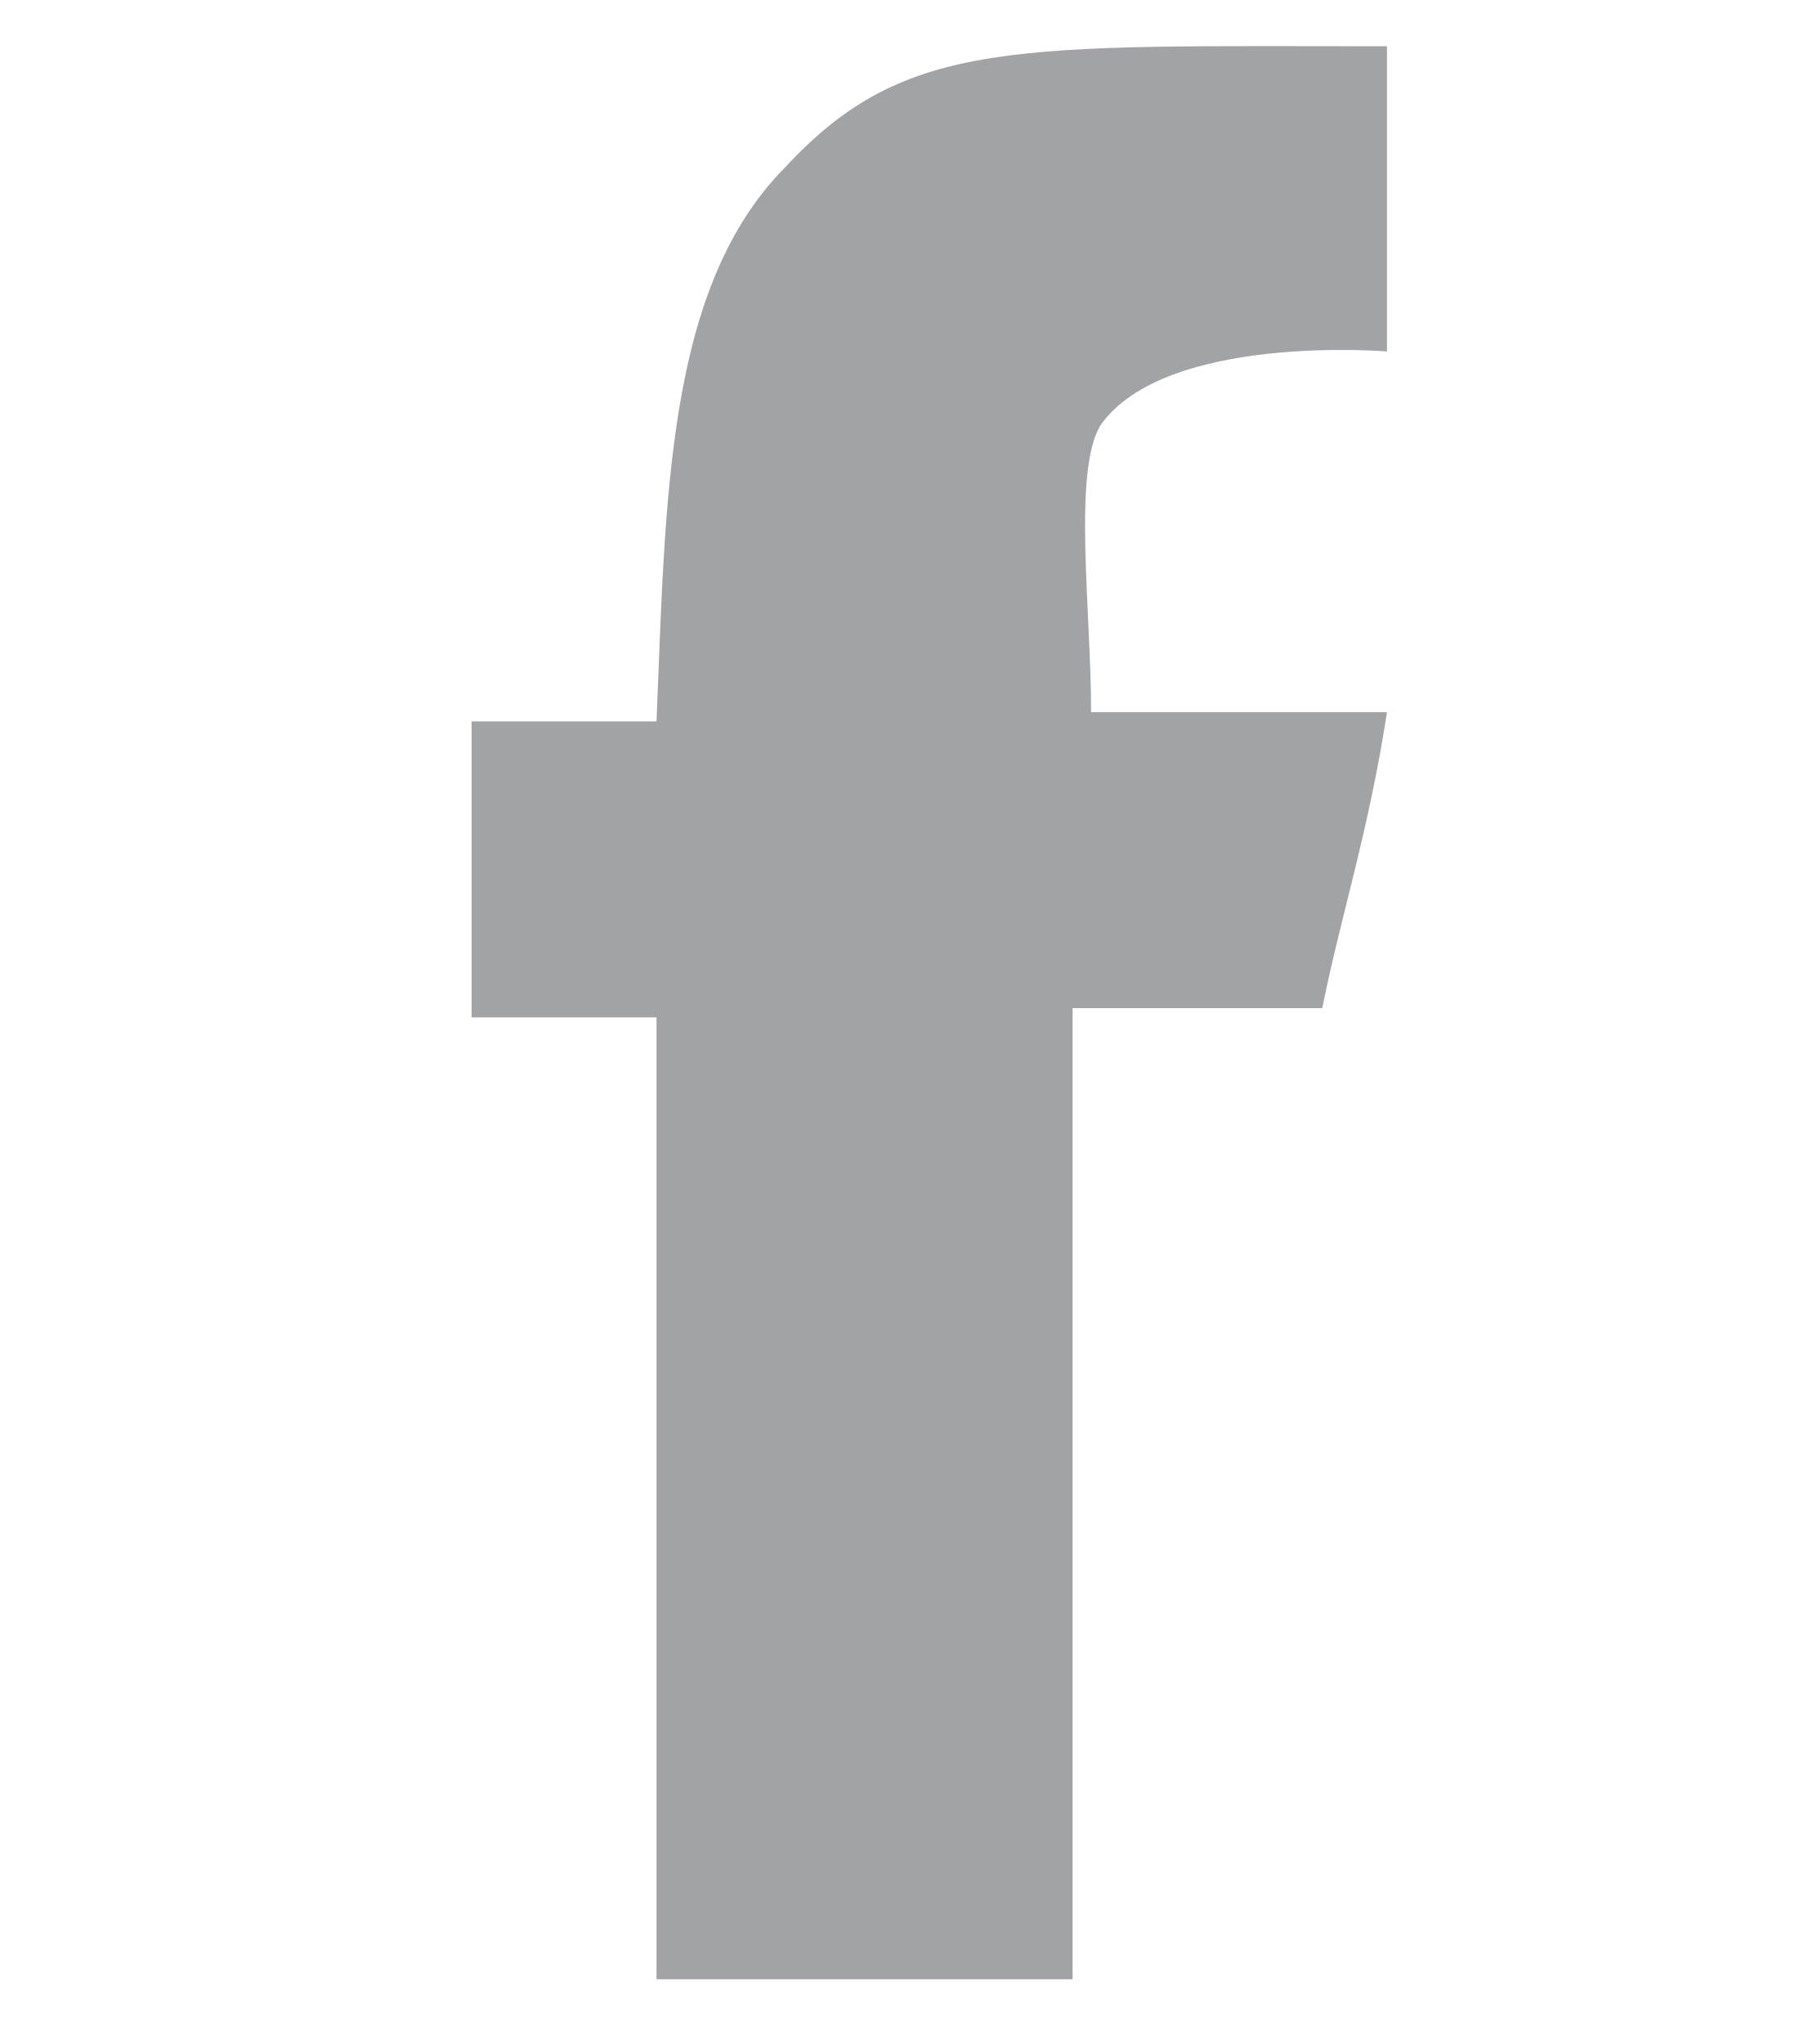
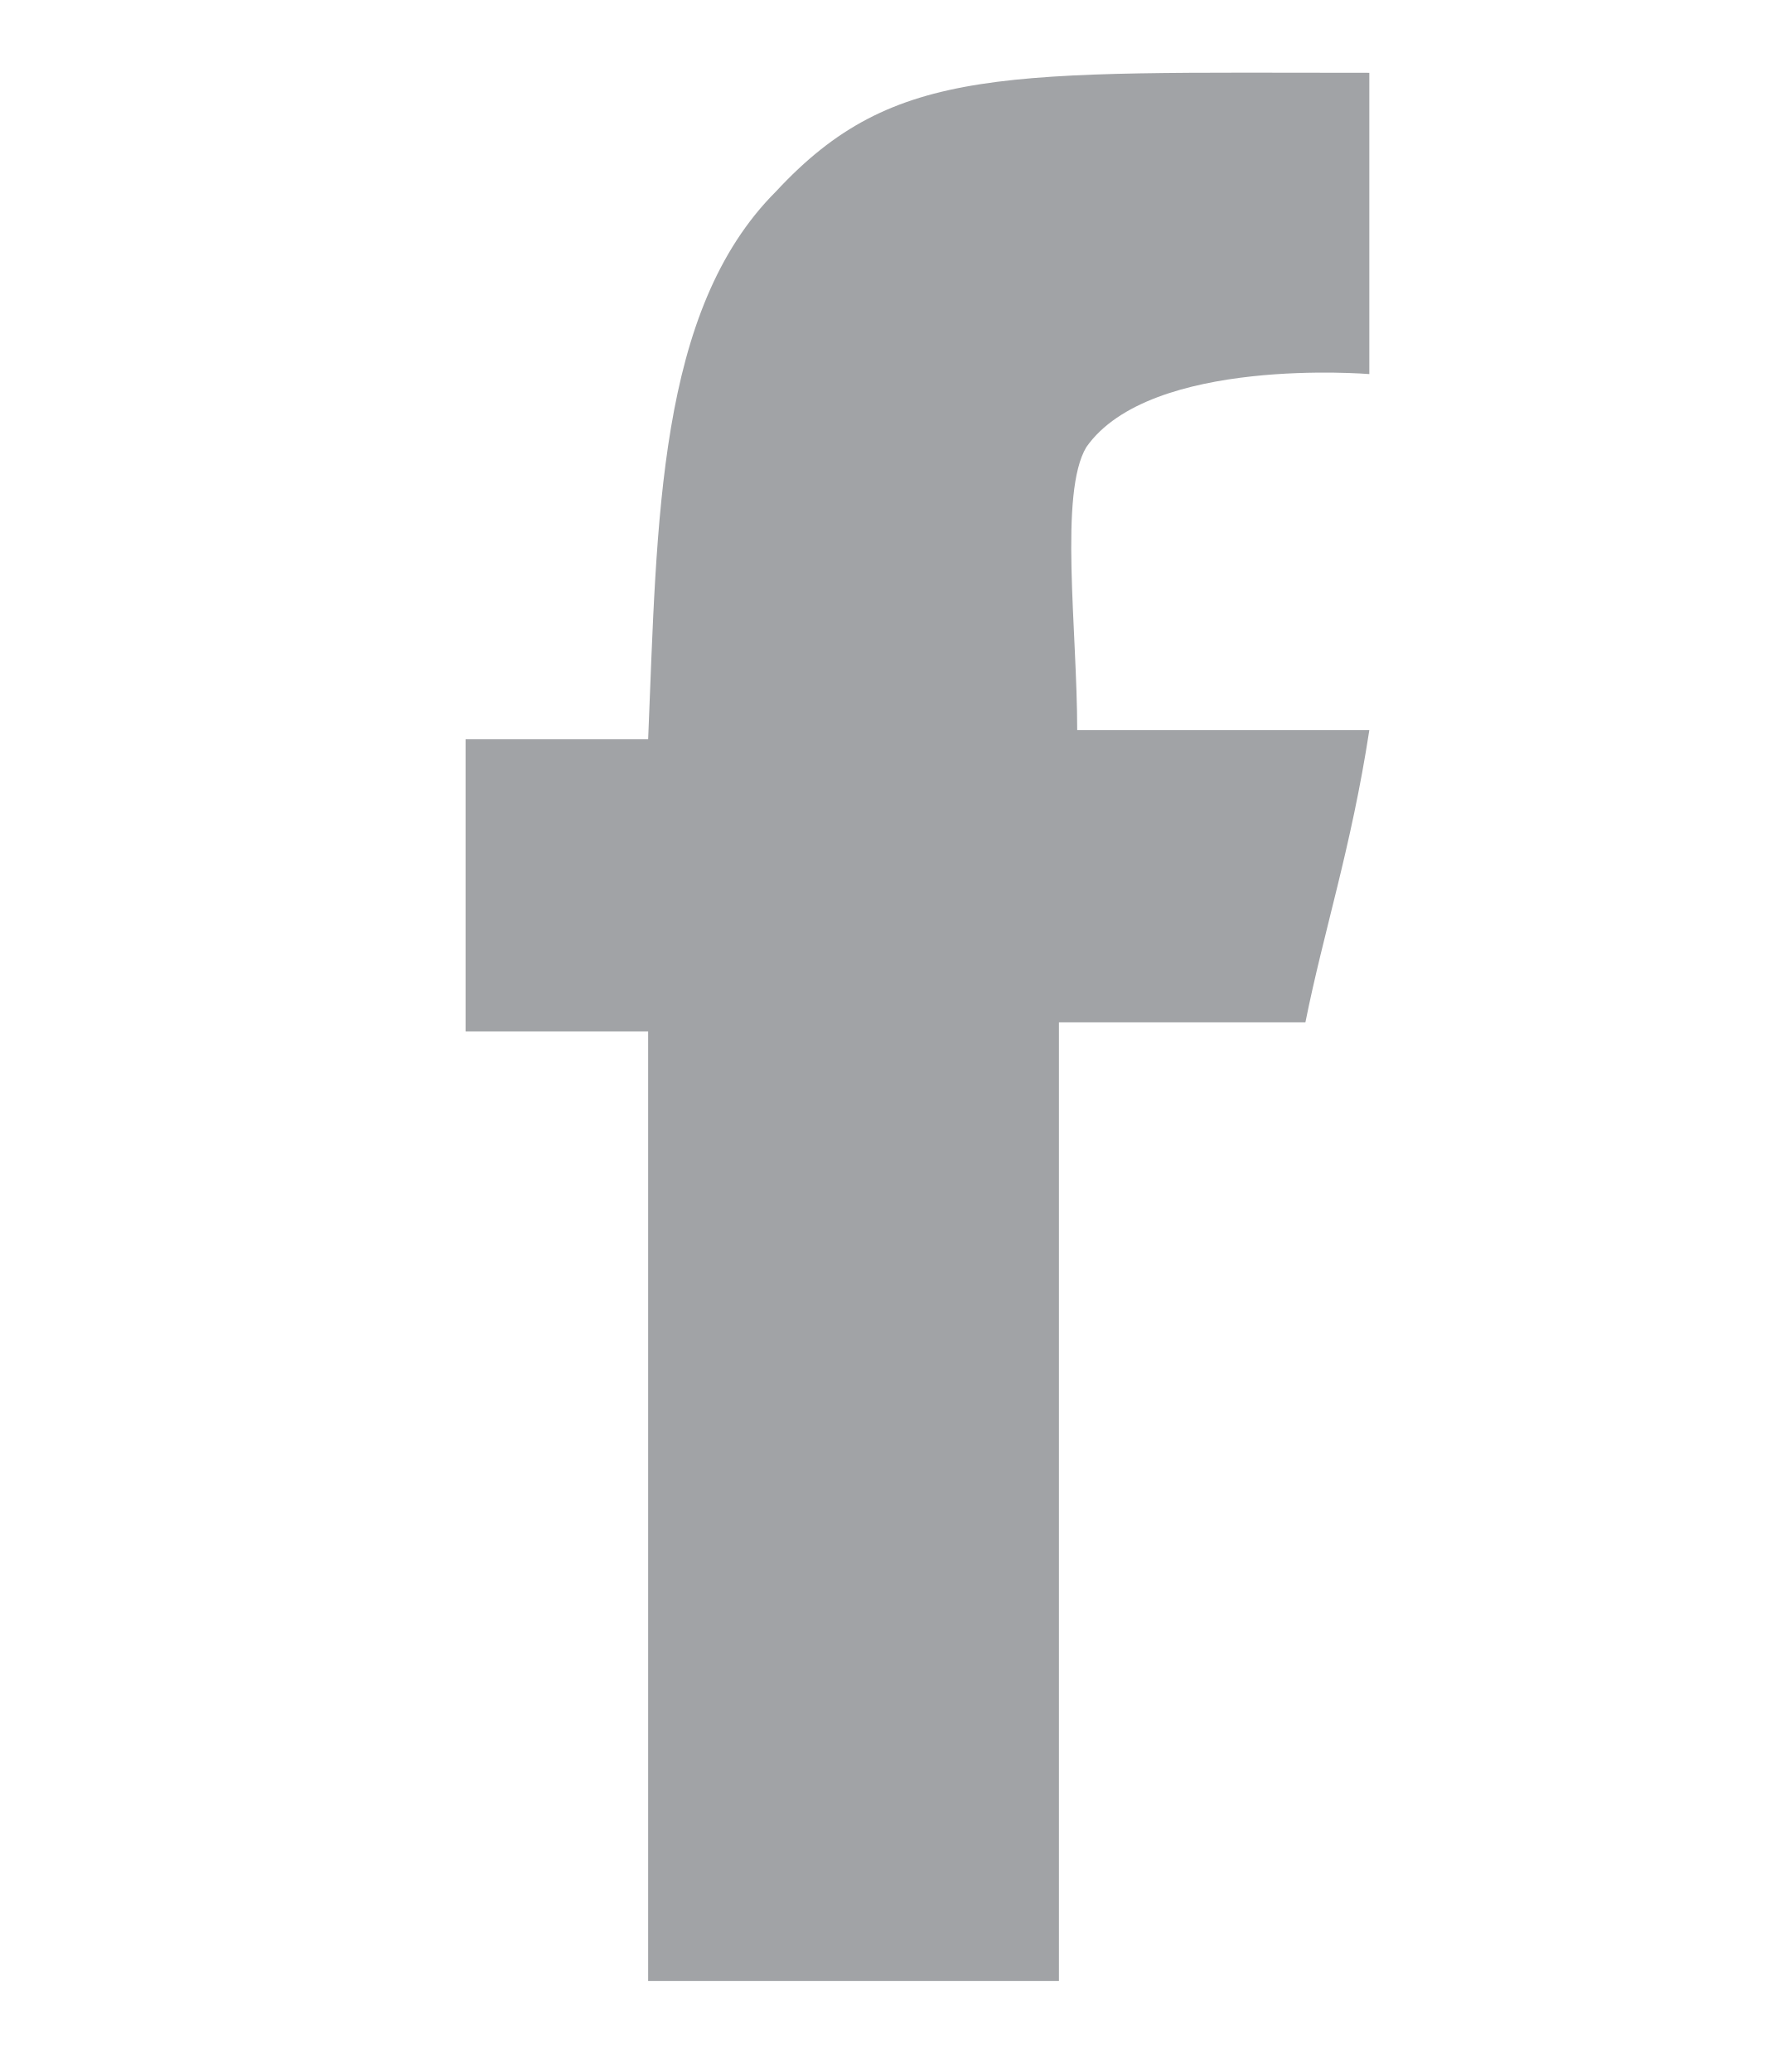
- <svg xmlns="http://www.w3.org/2000/svg" version="1.1" id="Layer_1" x="0px" y="0px" width="19.6px" height="22.1px" viewBox="294.4 115.2 19.6 22.1" enable-background="new 294.4 115.2 19.6 22.1" xml:space="preserve">
+ <svg xmlns="http://www.w3.org/2000/svg" version="1.1" id="Layer_1" x="0px" y="0px" width="19px" height="22px" viewBox="294.4 115.2 19.6 22.1" enable-background="new 294.4 115.2 19.6 22.1" xml:space="preserve">
  <path id="google_plus_2_" display="none" fill="#A1A3A6" d="M497.6,277v86.5h-34V277h-86.5v-34h86.5v-86.5h34V243h86.5v34H497.6z   M256.5,190.5c30.9,18.5,49.5,46.4,49.5,80.4c0,30.9-18.5,55.6-43.3,74.2c-24.7,18.5-30.9,27.8-30.9,43.3  c0,12.4,24.7,37.1,40.2,46.4c40.2,27.8,49.5,52.5,49.5,92.7c0,52.5-49.5,111.3-145.3,111.3c-83.5,0-154.5-40.2-154.5-92.7  S86.5,440.8,170,440.8c9.3,0,18.5,0,24.7,0c-12.4-9.3-18.5-24.7-18.5-40.2c3.1-9.3,6.2-18.5,9.3-27.8c-3.1,0-9.3,0-12.4,0  c-68,0-114.4-49.5-114.4-108.2c0-55.6,61.8-108.2,129.8-108.2c37.1,0,148.4,0,148.4,0l-34,34h-46.4V190.5z M188.5,456.3  c-55.6,0-108.2,34-108.2,74.2c0,43.3,40.2,74.2,98.9,74.2c80.4,0,108.2-27.8,108.2-71.1c0-6.2,0-9.3-3.1-15.5  c-6.2-24.7-27.8-37.1-58.7-55.6C213.3,456.3,200.9,456.3,188.5,456.3z M250.4,273.9c-6.2-49.5-43.3-89.6-80.4-89.6  s-64.9,37.1-55.6,86.5c6.2,46.4,40.2,86.5,80.4,89.6C231.8,360.5,259.6,323.4,250.4,273.9z" />
  <path id="twitter_2_" display="none" fill="#A1A3A6" d="M404.9,168.8c43.3,0,68,15.5,89.6,37.1c18.5-3.1,43.3-12.4,58.7-18.5  c6.2-3.1,9.3-6.2,15.5-9.3c-9.3,21.6-18.5,40.2-37.1,52.5c-3.1,3.1-9.3,6.2-12.4,9.3l0,0c24.7,0,46.4-12.4,64.9-18.5l0,0  c-9.3,15.5-24.7,34-40.2,43.3c-6.2,6.2-12.4,9.3-18.5,15.5c0,27.8,0,52.5-6.2,74.2c-27.8,129.8-105.1,216.4-225.6,253.5  c-43.3,12.4-114.4,18.5-163.8,6.2c-24.7-6.2-46.4-12.4-68-21.6c-12.4-6.2-21.6-9.3-34-15.5c-3.1-3.1-6.2-3.1-9.3-6.2  c12.4,0,24.7,3.1,37.1,0s21.6,0,34-3.1c24.7-6.2,49.5-12.4,68-24.7c9.3-6.2,24.7-12.4,30.9-21.6c-12.4,0-24.7-3.1-34-6.2  c-37.1-12.4-58.7-37.1-74.2-74.2c12.4,0,43.3,3.1,52.5-3.1c-15.5,0-27.8-9.3-37.1-15.5c-30.9-18.5-55.6-49.5-52.5-98.9  c3.1,3.1,9.3,3.1,12.4,6.2C68,339,74.1,339,83.4,342.1c3.1,0,12.4,3.1,15.5,0l0,0c-6.2-6.2-15.5-9.3-21.6-18.5  c-18.5-24.7-37.1-58.7-24.7-105.1c3.1-12.4,6.2-21.6,12.4-30.9l0,0c3.1,6.2,6.2,9.3,9.3,12.4c9.3,12.4,21.6,21.6,34,34  c43.3,34,80.4,52.5,139.1,68c15.5,3.1,34,6.2,52.5,6.2c-6.2-15.5-3.1-40.2,0-52.5c9.3-37.1,30.9-61.8,64.9-77.3  c9.3-3.1,15.5-6.2,24.7-9.3C395.6,168.8,401.8,168.8,404.9,168.8z" />
  <path id="facebook_4_" fill="#A1A3A6" d="M309.4,115.7c0,1.2,0,3.3,0,3.3s-2.4-0.2-3.1,0.8c-0.3,0.5-0.1,2-0.1,3.1c1,0,2.2,0,3.2,0  c-0.2,1.3-0.5,2.2-0.7,3.2c-0.9,0-2.7,0-2.7,0v10.5c0,0-3.1,0-4.5,0c0-3.2,0-6.9,0-10.4c-0.7,0-1.3,0-2,0c0-1.2,0-2.1,0-3.2  c0.7,0,1.3,0,2,0c0.1-2.4,0.1-4.7,1.4-6C304.2,115.6,305.4,115.7,309.4,115.7z" />
</svg>
